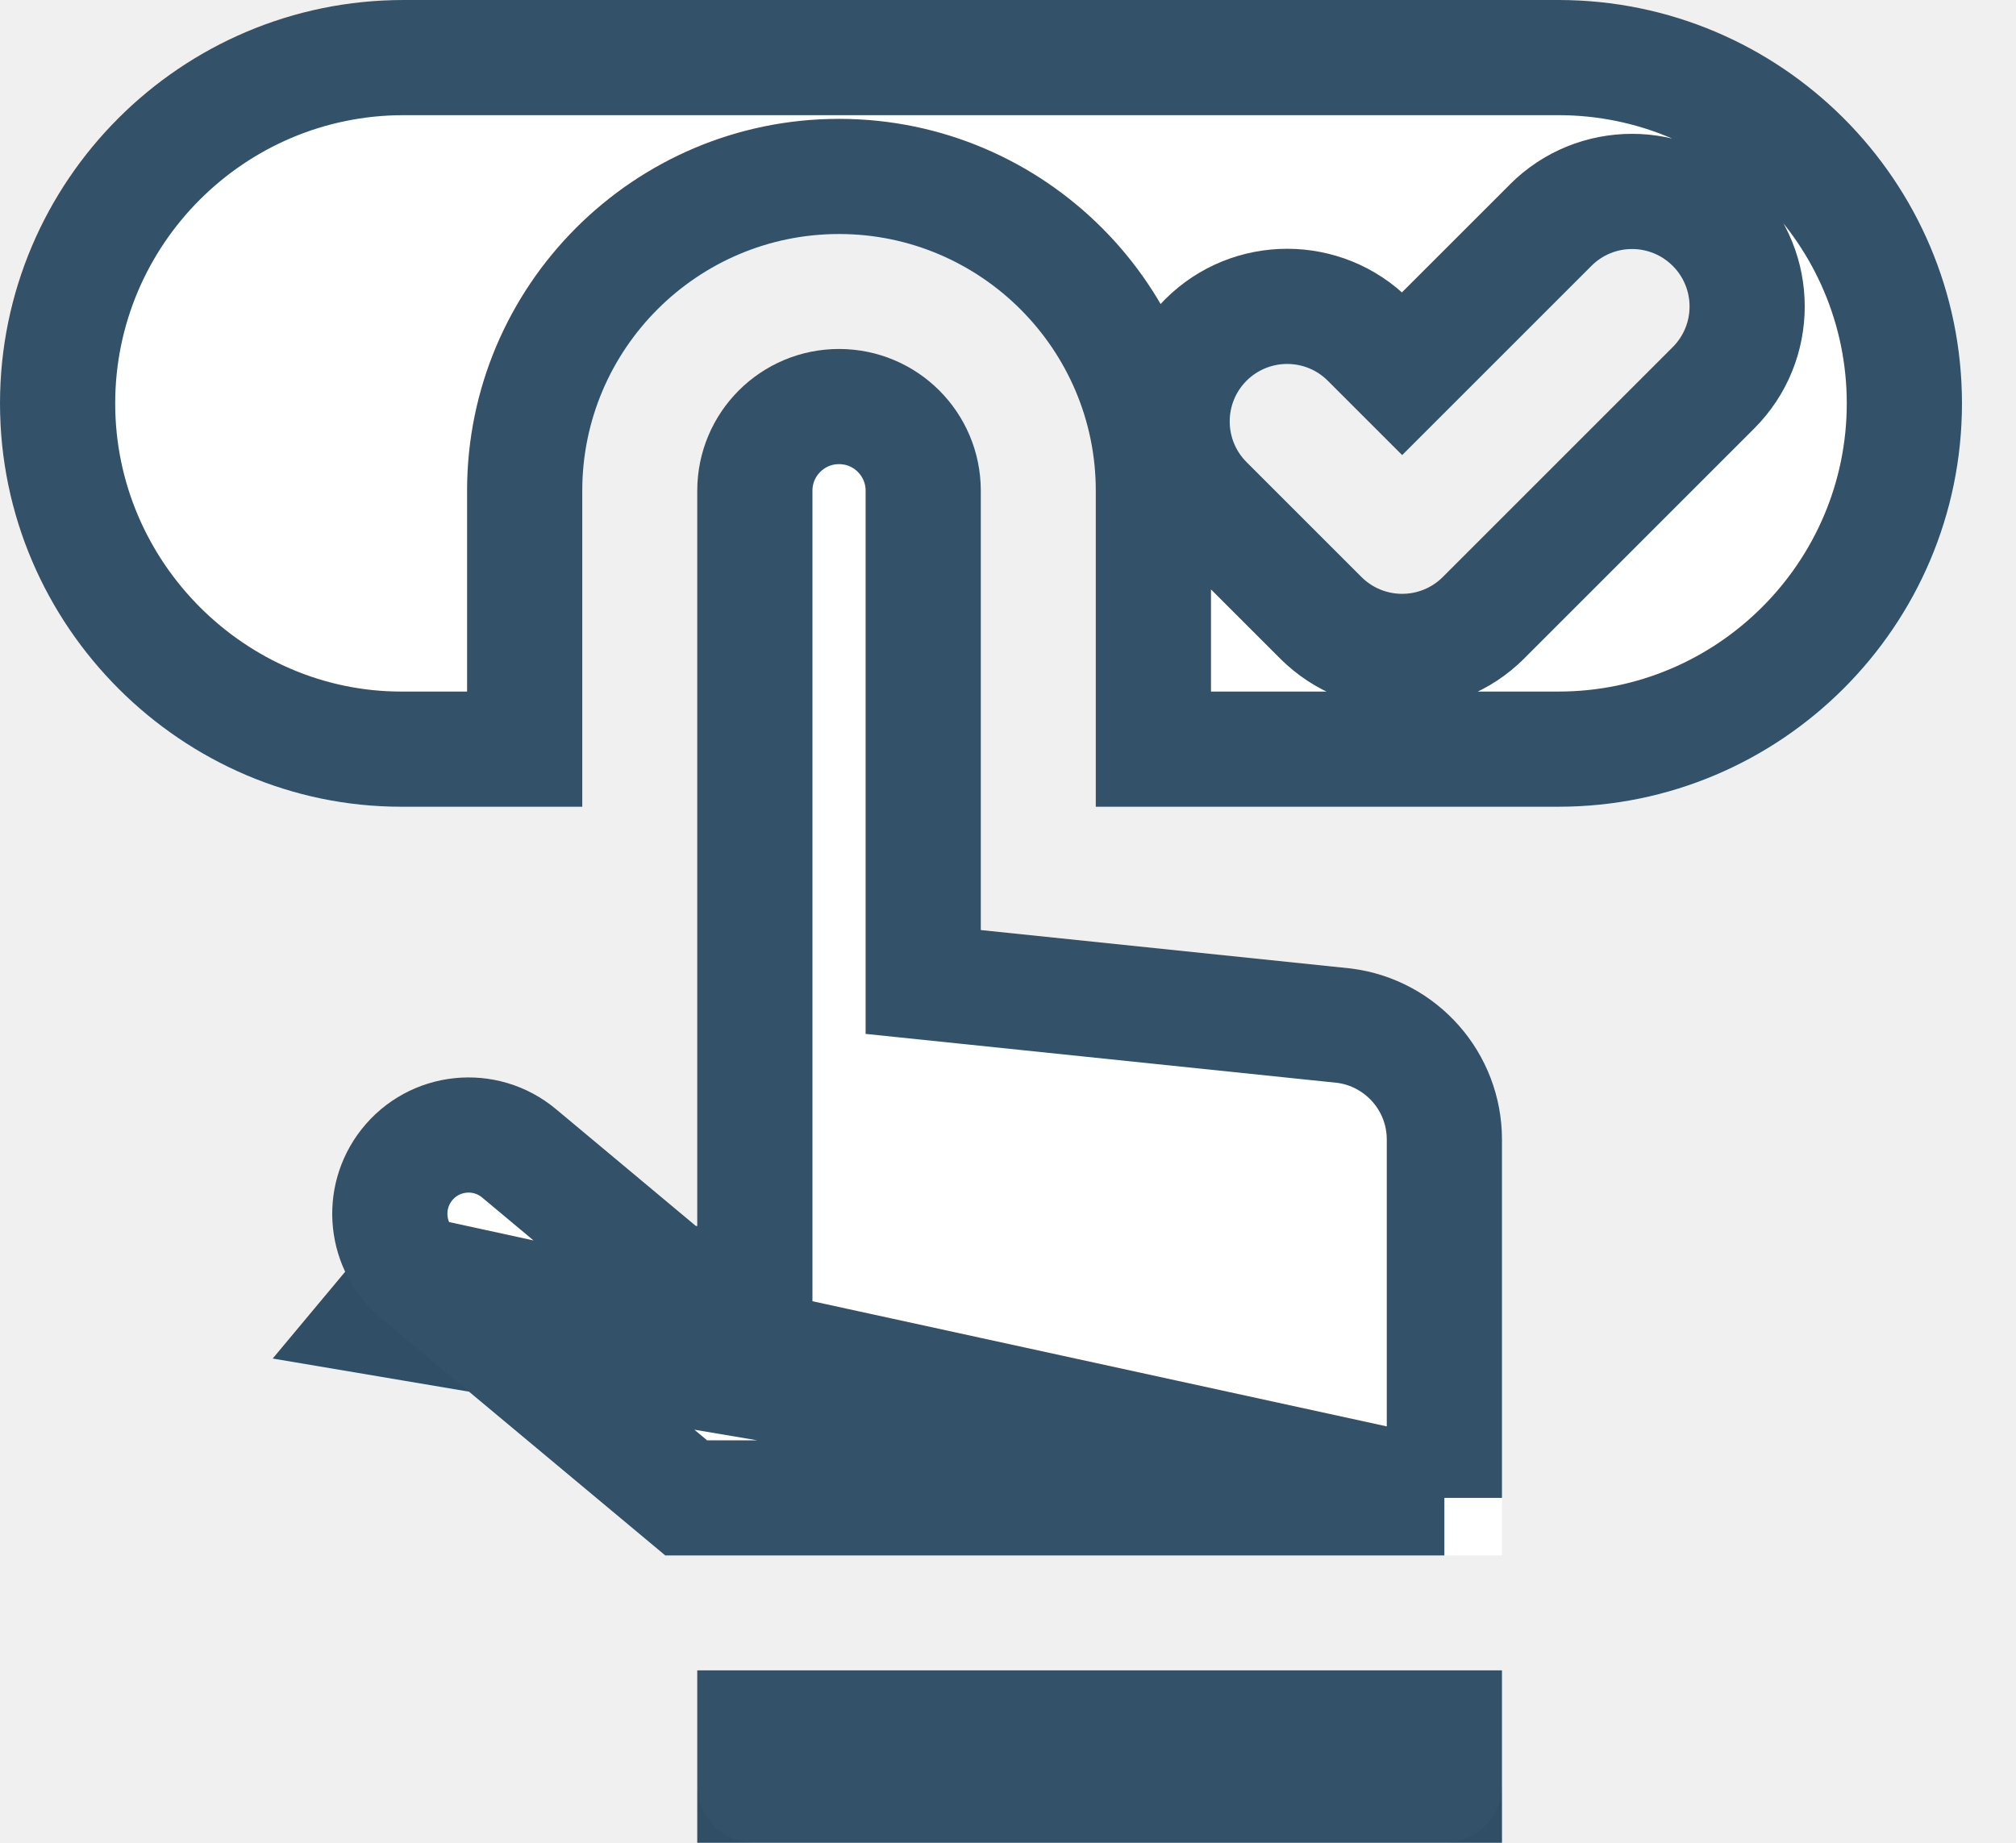
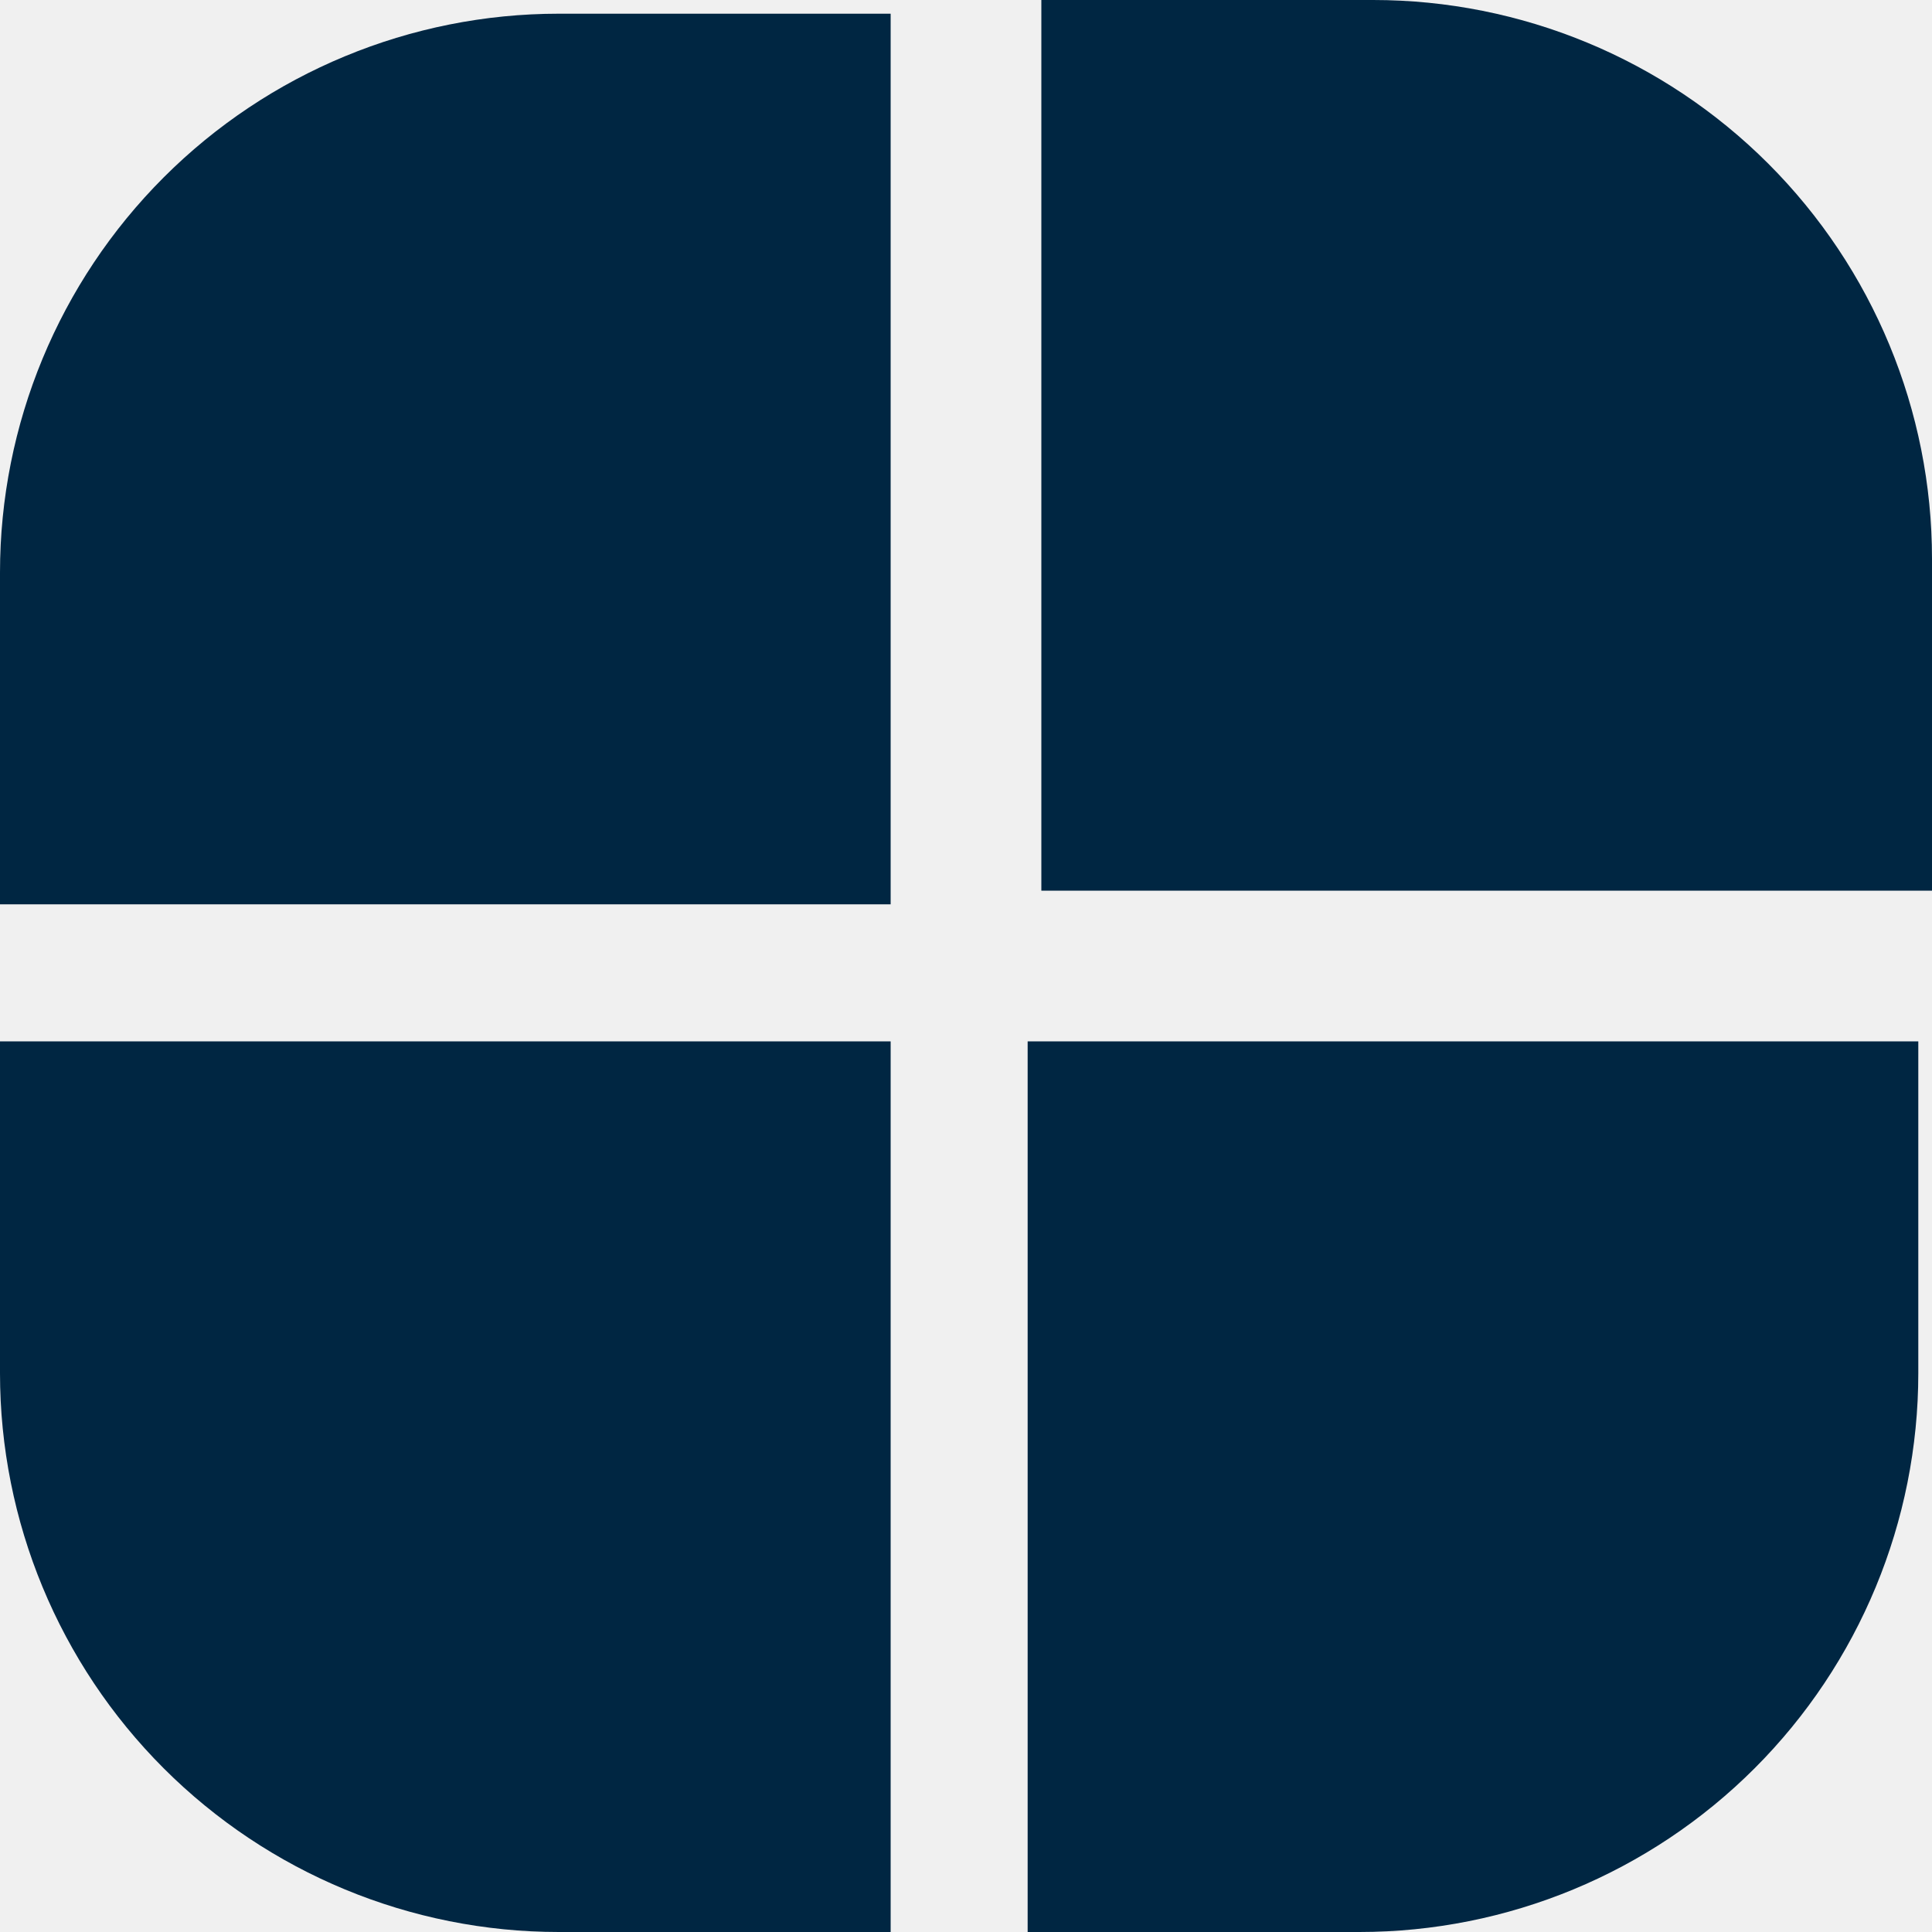
- <svg xmlns="http://www.w3.org/2000/svg" width="35" height="32" viewBox="0 0 35 32" fill="none">
-   <mask id="path-1-inside-1" fill="white">
-     <path d="M27.058 0H7.005C3.142 0 0 3.142 0 7.005C0 10.886 3.175 14.009 6.963 14.009H10.109V8.521C10.109 6.063 12.108 4.064 14.566 4.064H14.576C17.029 4.069 19.024 6.068 19.024 8.521V14.009H27.058C30.92 14.009 34.062 10.867 34.062 7.005C34.062 3.142 30.92 0 27.058 0ZM29.04 6.028L25.048 10.02C24.659 10.409 24.027 10.409 23.637 10.02L21.641 8.024C21.252 7.634 21.252 7.002 21.641 6.612C22.031 6.223 22.663 6.223 23.052 6.612L24.343 7.903L27.629 4.617C28.018 4.227 28.65 4.227 29.04 4.617C29.43 5.006 29.43 5.638 29.04 6.028Z" />
-   </mask>
-   <path d="M27.058 0H7.005C3.142 0 0 3.142 0 7.005C0 10.886 3.175 14.009 6.963 14.009H10.109V8.521C10.109 6.063 12.108 4.064 14.566 4.064H14.576C17.029 4.069 19.024 6.068 19.024 8.521V14.009H27.058C30.92 14.009 34.062 10.867 34.062 7.005C34.062 3.142 30.92 0 27.058 0ZM29.04 6.028L25.048 10.02C24.659 10.409 24.027 10.409 23.637 10.02L21.641 8.024C21.252 7.634 21.252 7.002 21.641 6.612C22.031 6.223 22.663 6.223 23.052 6.612L24.343 7.903L27.629 4.617C28.018 4.227 28.65 4.227 29.04 4.617C29.43 5.006 29.43 5.638 29.04 6.028Z" fill="white" />
-   <path d="M10.109 14.009V16.009H12.109V14.009H10.109ZM14.576 4.064L14.58 2.064H14.576V4.064ZM19.024 14.009H17.024V16.009H19.024V14.009ZM29.04 6.028L27.626 4.614L27.626 4.614L29.04 6.028ZM25.048 10.02L23.634 8.605L23.634 8.605L25.048 10.02ZM23.637 10.02L25.051 8.605L25.051 8.605L23.637 10.02ZM21.641 6.612L23.055 8.027L23.055 8.027L21.641 6.612ZM23.052 6.612L21.638 8.027L21.638 8.027L23.052 6.612ZM24.343 7.903L22.928 9.317L24.343 10.731L25.757 9.317L24.343 7.903ZM27.629 4.617L29.043 6.031L29.043 6.031L27.629 4.617ZM29.04 4.617L30.454 3.202L30.454 3.202L29.04 4.617ZM27.058 -2H7.005V2H27.058V-2ZM7.005 -2C2.038 -2 -2 2.038 -2 7.005H2C2 4.247 4.247 2 7.005 2V-2ZM-2 7.005C-2 11.992 2.072 16.009 6.963 16.009V12.009C4.278 12.009 2 9.779 2 7.005H-2ZM6.963 16.009H10.109V12.009H6.963V16.009ZM12.109 14.009V8.521H8.109V14.009H12.109ZM12.109 8.521C12.109 7.168 13.213 6.064 14.566 6.064V2.064C11.004 2.064 8.109 4.959 8.109 8.521H12.109ZM14.566 6.064H14.576V2.064H14.566V6.064ZM14.572 6.064C15.921 6.067 17.024 7.171 17.024 8.521H21.024C21.024 4.966 18.136 2.071 14.58 2.064L14.572 6.064ZM17.024 8.521V14.009H21.024V8.521H17.024ZM19.024 16.009H27.058V12.009H19.024V16.009ZM27.058 16.009C32.025 16.009 36.062 11.972 36.062 7.005H32.062C32.062 9.762 29.816 12.009 27.058 12.009V16.009ZM36.062 7.005C36.062 2.038 32.025 -2 27.058 -2V2C29.816 2 32.062 4.247 32.062 7.005H36.062ZM27.626 4.614L23.634 8.605L26.462 11.434L30.454 7.442L27.626 4.614ZM23.634 8.605C24.025 8.214 24.66 8.214 25.051 8.605L22.223 11.434C23.394 12.605 25.292 12.604 26.463 11.434L23.634 8.605ZM25.051 8.605L23.055 6.609L20.227 9.438L22.223 11.434L25.051 8.605ZM23.055 6.609C23.447 7.001 23.447 7.635 23.055 8.027L20.227 5.198C19.056 6.369 19.056 8.267 20.227 9.438L23.055 6.609ZM23.055 8.027C22.664 8.418 22.029 8.418 21.638 8.027L24.467 5.198C23.296 4.028 21.398 4.027 20.227 5.198L23.055 8.027ZM21.638 8.027L22.928 9.317L25.757 6.488L24.467 5.198L21.638 8.027ZM25.757 9.317L29.043 6.031L26.215 3.202L22.928 6.488L25.757 9.317ZM29.043 6.031C28.652 6.422 28.017 6.422 27.626 6.031L30.454 3.202C29.284 2.032 27.385 2.031 26.214 3.202L29.043 6.031ZM27.626 6.031C27.235 5.639 27.234 5.005 27.626 4.614L30.454 7.442C31.625 6.271 31.625 4.373 30.454 3.202L27.626 6.031Z" fill="#002642" fill-opacity="0.8" mask="url(#path-1-inside-1)" />
-   <path d="M23.452 16.818L17.028 16.15V8.521C17.028 7.164 15.929 6.062 14.572 6.06C13.21 6.057 12.105 7.16 12.105 8.521V21.289H12.082L9.653 19.26C8.628 18.404 7.098 18.565 6.274 19.614C5.482 20.621 5.635 22.075 6.618 22.895L11.55 27.011H26.076V19.788C26.076 18.278 24.951 17.004 23.452 16.818Z" fill="white" />
-   <path d="M25.076 26.011V19.788C25.076 18.786 24.331 17.94 23.338 17.811L16.925 17.145L16.028 17.052V16.15V8.521C16.028 7.715 15.376 7.061 14.569 7.06C13.761 7.058 13.105 7.713 13.105 8.521V21.289V22.289H12.105H12.082H11.72L11.441 22.057L9.012 20.028C9.012 20.028 9.012 20.028 9.012 20.028C8.42 19.533 7.536 19.626 7.06 20.232C6.603 20.814 6.691 21.653 7.259 22.127M25.076 26.011L7.259 22.127M25.076 26.011H11.913L7.259 22.127M25.076 26.011L6.618 22.895L7.259 22.127" stroke="#002642" stroke-opacity="0.8" stroke-width="2" />
-   <path d="M12.105 31.002C12.105 31.553 12.552 32 13.103 32H25.078C25.629 32 26.076 31.553 26.076 31.002V29.006H12.105V31.002Z" fill="white" />
-   <path d="M13.105 31V30.006H25.076V31H13.105Z" stroke="#002642" stroke-opacity="0.8" stroke-width="2" />
+ <svg xmlns="http://www.w3.org/2000/svg" width="33" height="33" viewBox="0 0 33 33" fill="none">
+   <path d="M15.213 15.447H0V9.78C0 7.248 1.006 4.82 2.796 3.03C4.586 1.24 7.014 0.234 9.545 0.234H15.213V15.447Z" fill="#002642" />
+   <path d="M33 15.213H17.787V0H23.455C25.986 0 28.414 1.006 30.204 2.796C31.994 4.586 33 7.014 33 9.545V15.213Z" fill="#002642" />
+   <path d="M15.213 33H9.545C7.014 33 4.586 31.994 2.796 30.204C1.006 28.414 0 25.986 0 23.454L0 17.787H15.213V33Z" fill="#002642" />
+   <path d="M23.22 33H17.553V17.787H32.766V23.454C32.766 25.986 31.76 28.414 29.97 30.204C28.18 31.994 25.752 33 23.22 33Z" fill="#002642" />
</svg>
